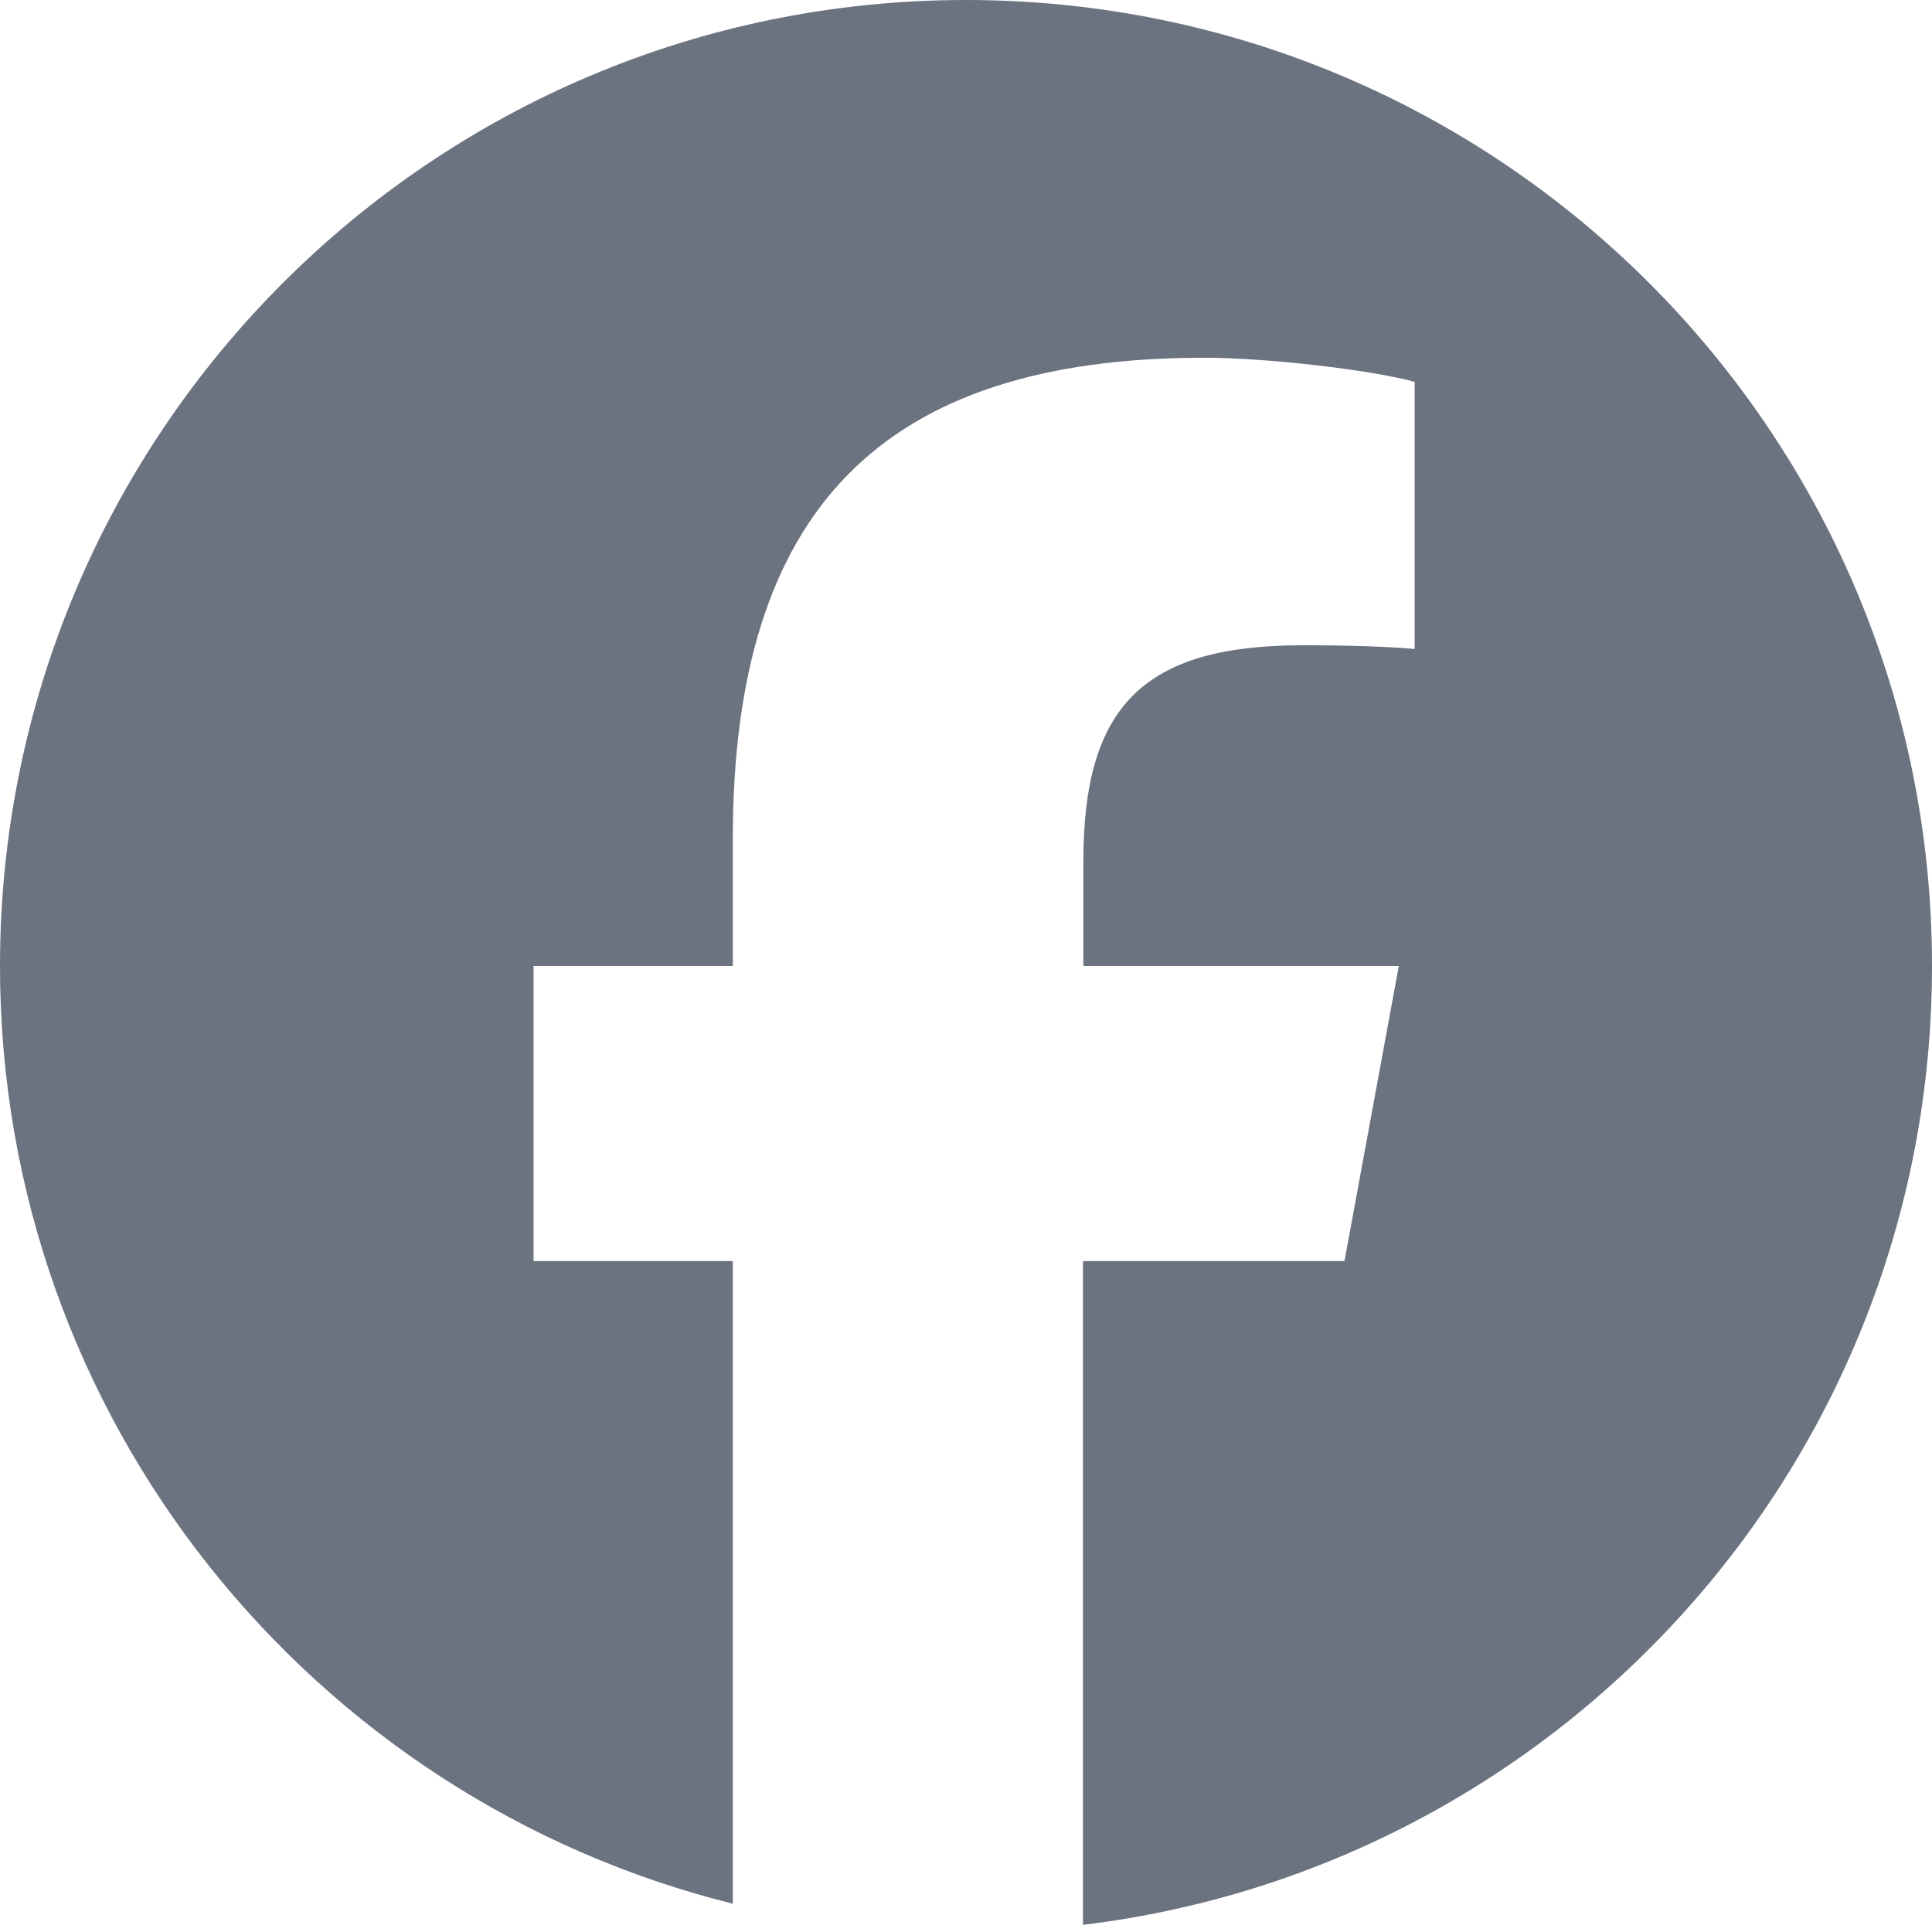
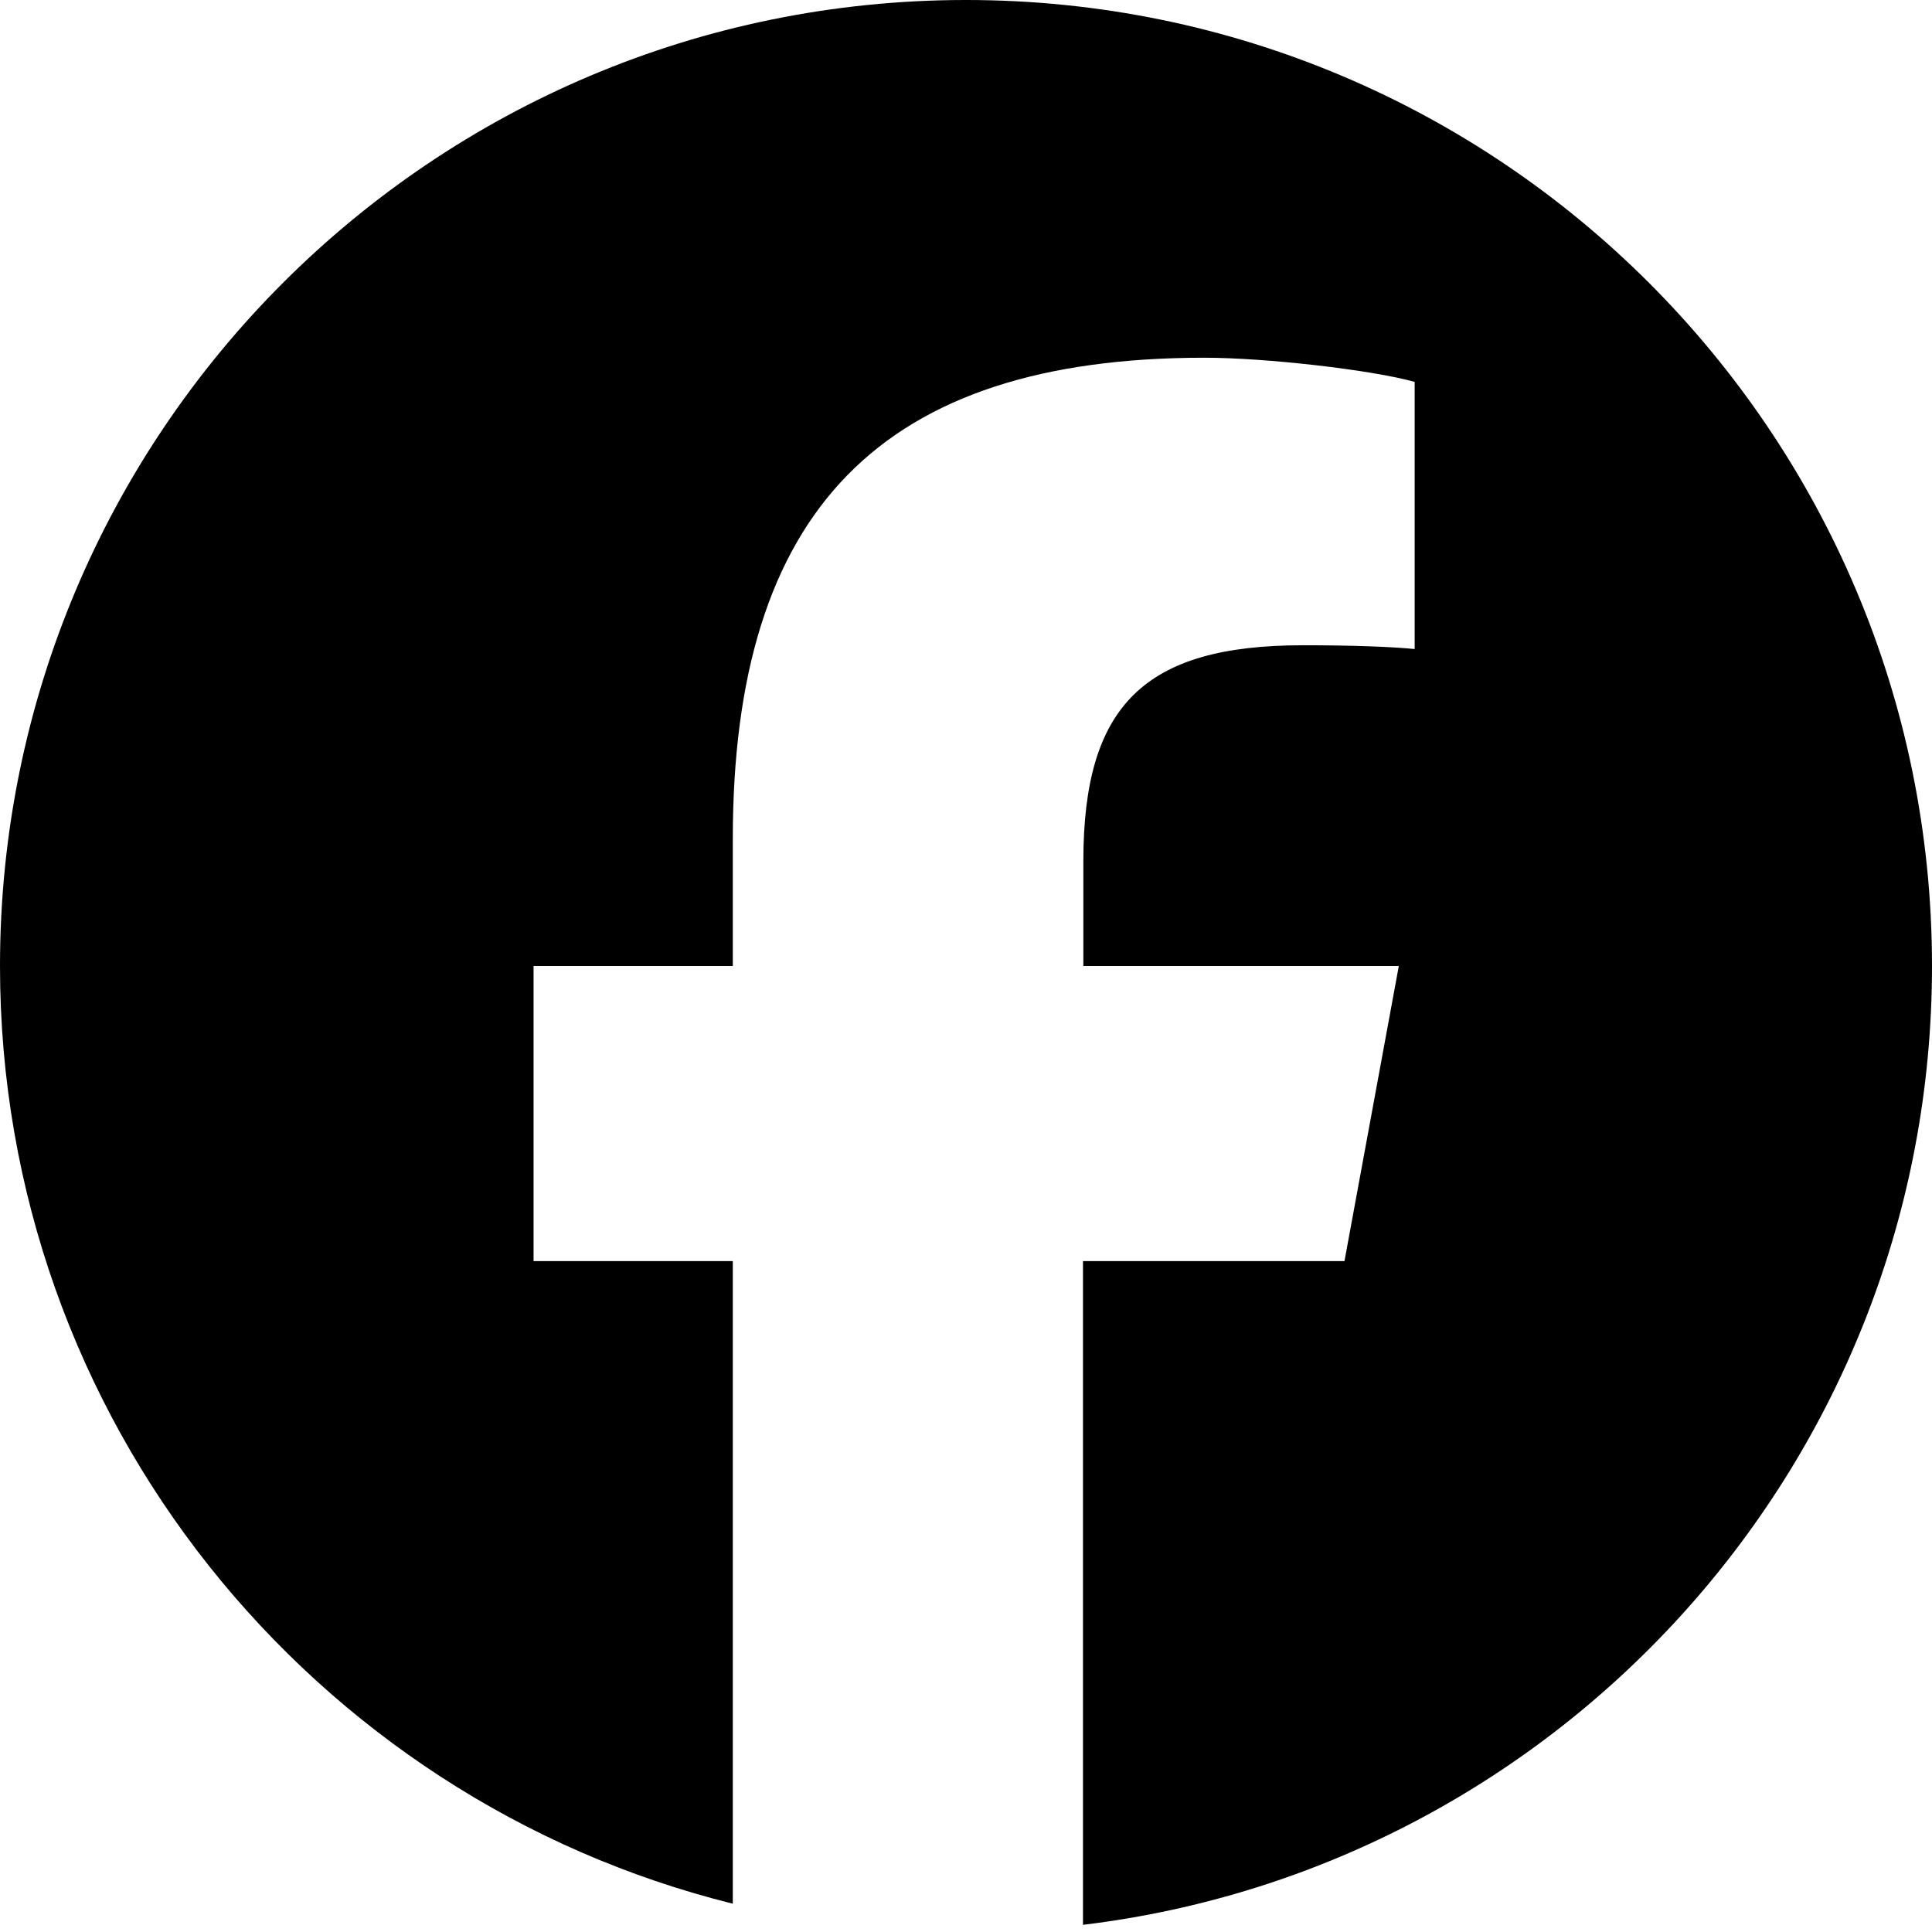
- <svg xmlns="http://www.w3.org/2000/svg" viewBox="0 0 512 512" style="color: #6b7280">
-   <path fill="currentColor" d="M512 256C512 114.6 397.4 0 256 0S0 114.6 0 256C0 376 82.7 476.8 194.2 504.5V334.2H141.4V256h52.8V222.3c0-87.1 39.4-127.5 125-127.5c16.2 0 44.2 3.2 55.7 6.4V172c-6-.6-16.5-1-29.6-1c-42 0-58.2 15.9-58.2 57.2V256h83.6l-14.4 78.2H287V510.1C413.8 494.8 512 386.9 512 256h0z" />
+ <svg xmlns="http://www.w3.org/2000/svg" viewBox="0 0 512 512" fill="currentColor">
+   <path d="M512 256C512 114.6 397.4 0 256 0S0 114.6 0 256C0 376 82.7 476.8 194.2 504.5V334.2H141.4V256h52.8V222.3c0-87.1 39.4-127.5 125-127.5c16.2 0 44.2 3.2 55.7 6.4V172c-6-.6-16.5-1-29.6-1c-42 0-58.2 15.9-58.2 57.2V256h83.6l-14.4 78.2H287V510.1C413.8 494.8 512 386.9 512 256h0z" />
</svg>
